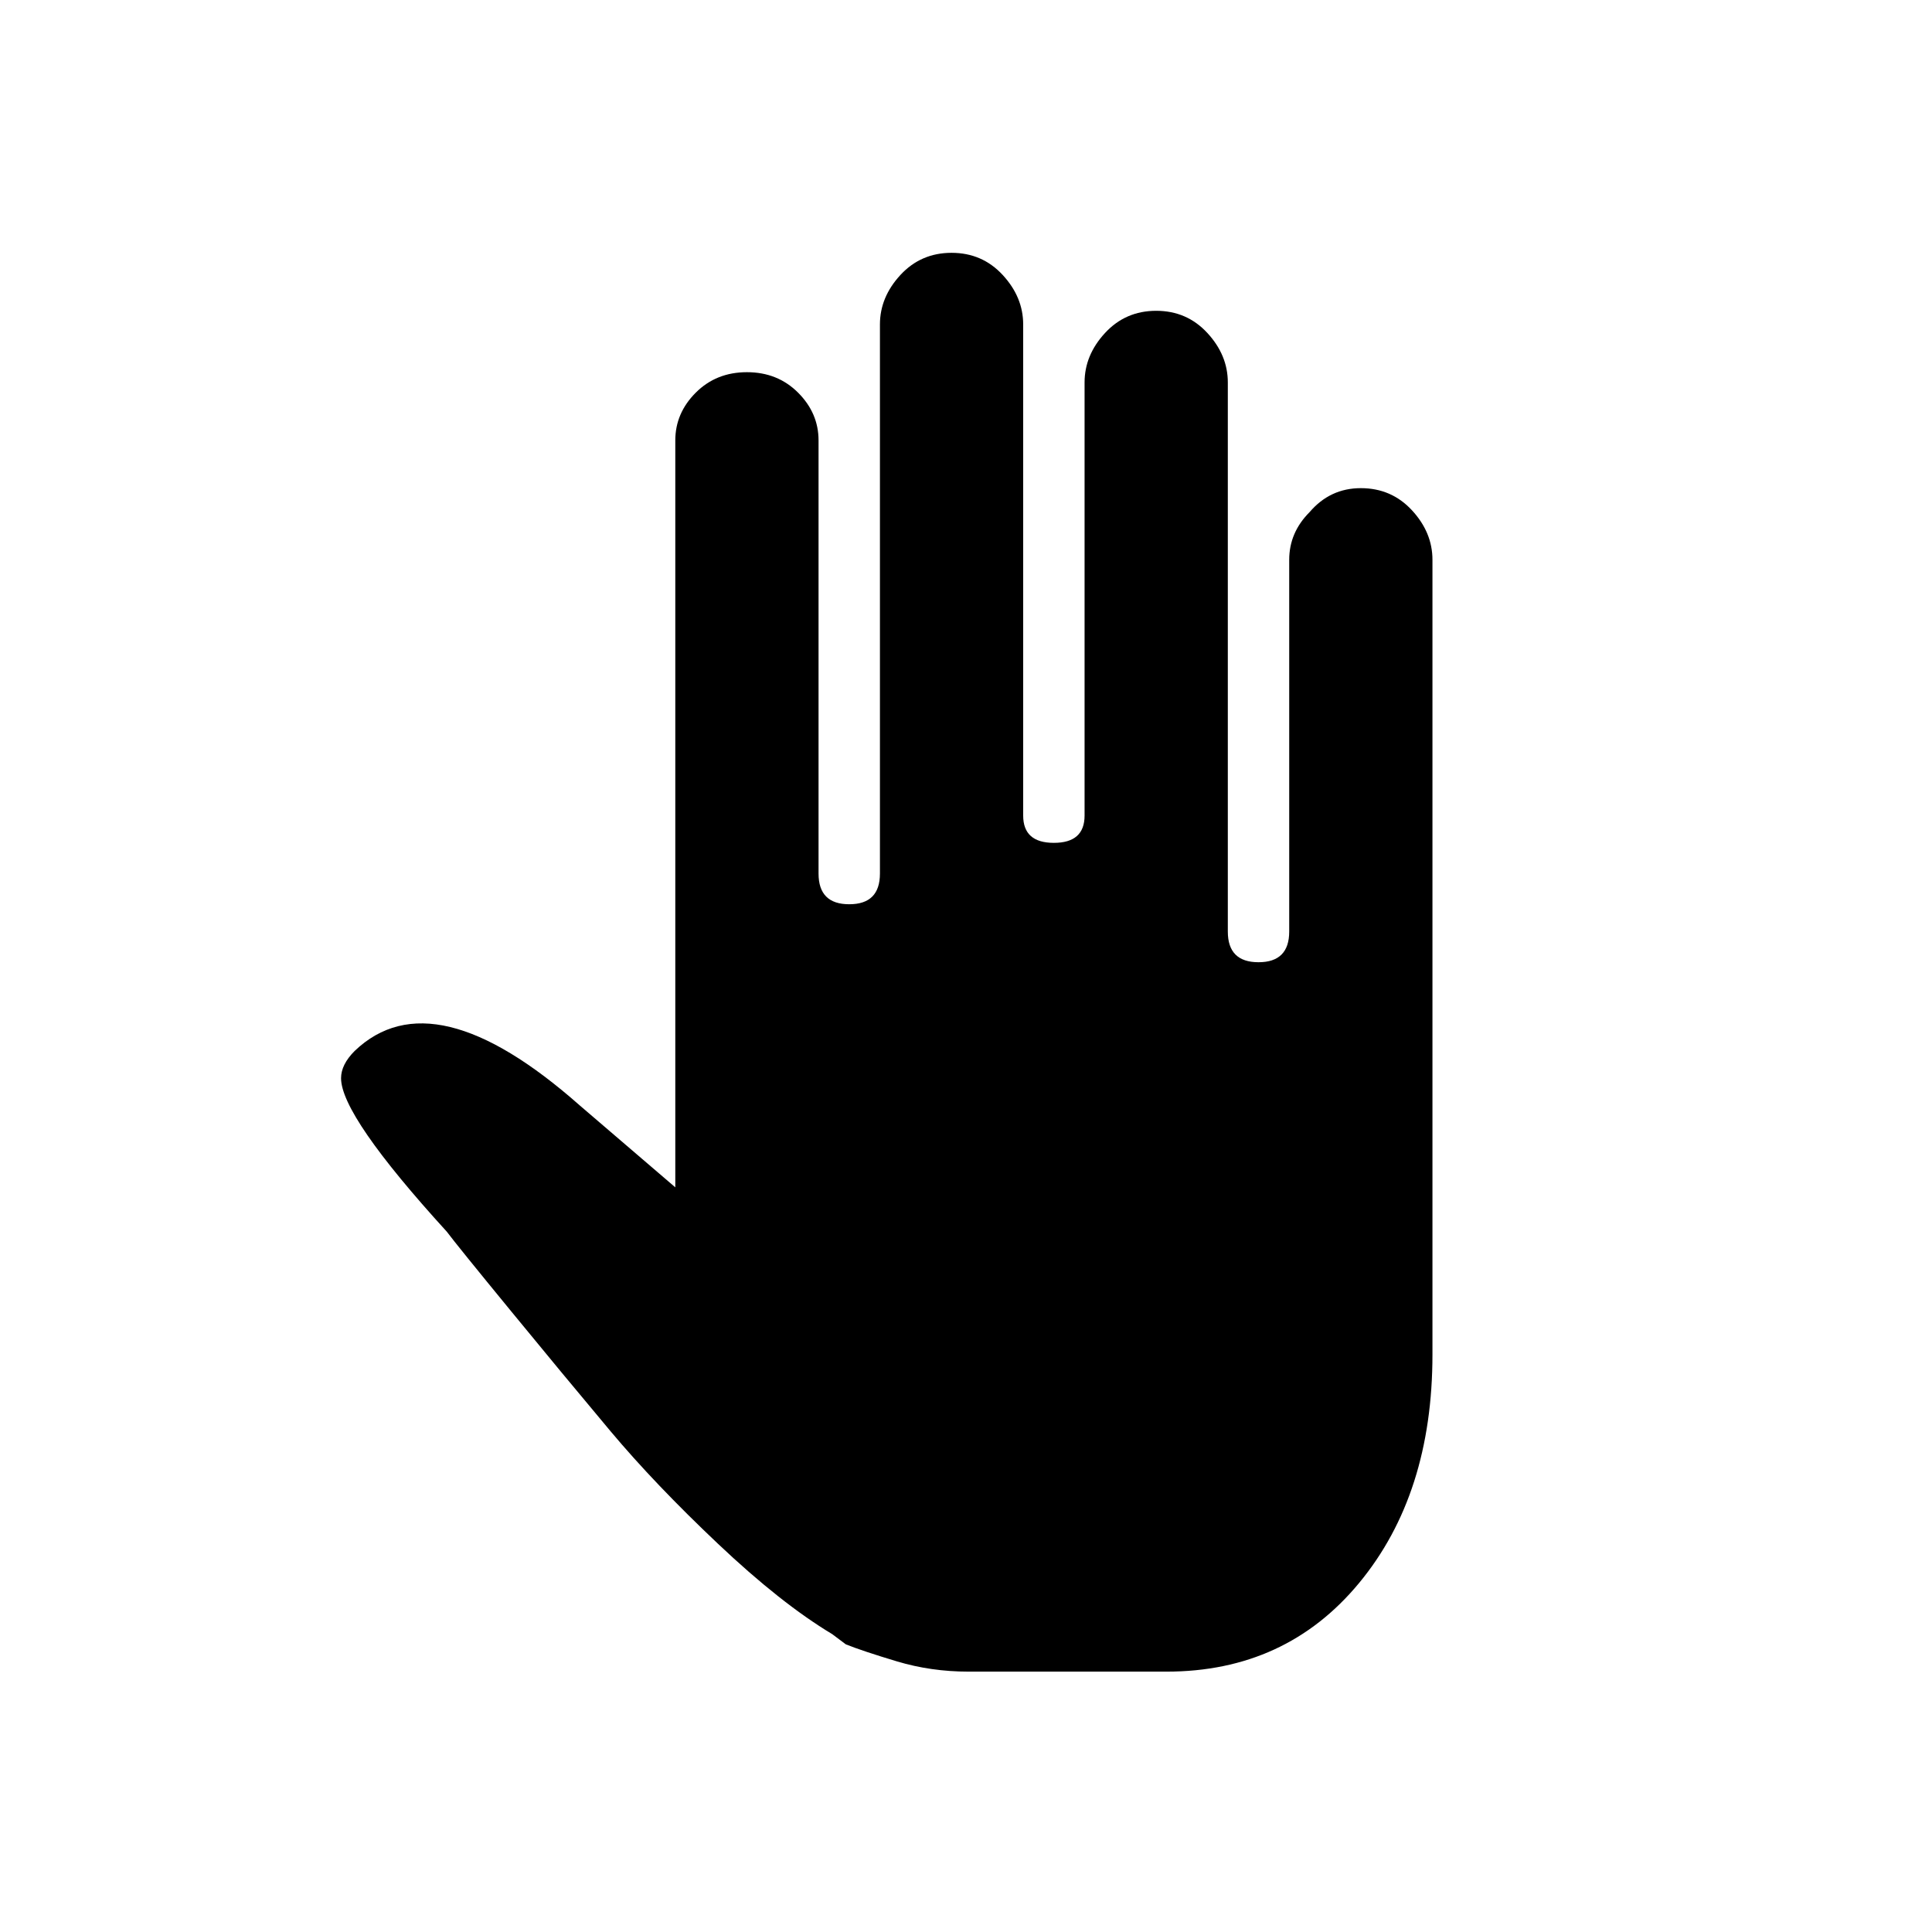
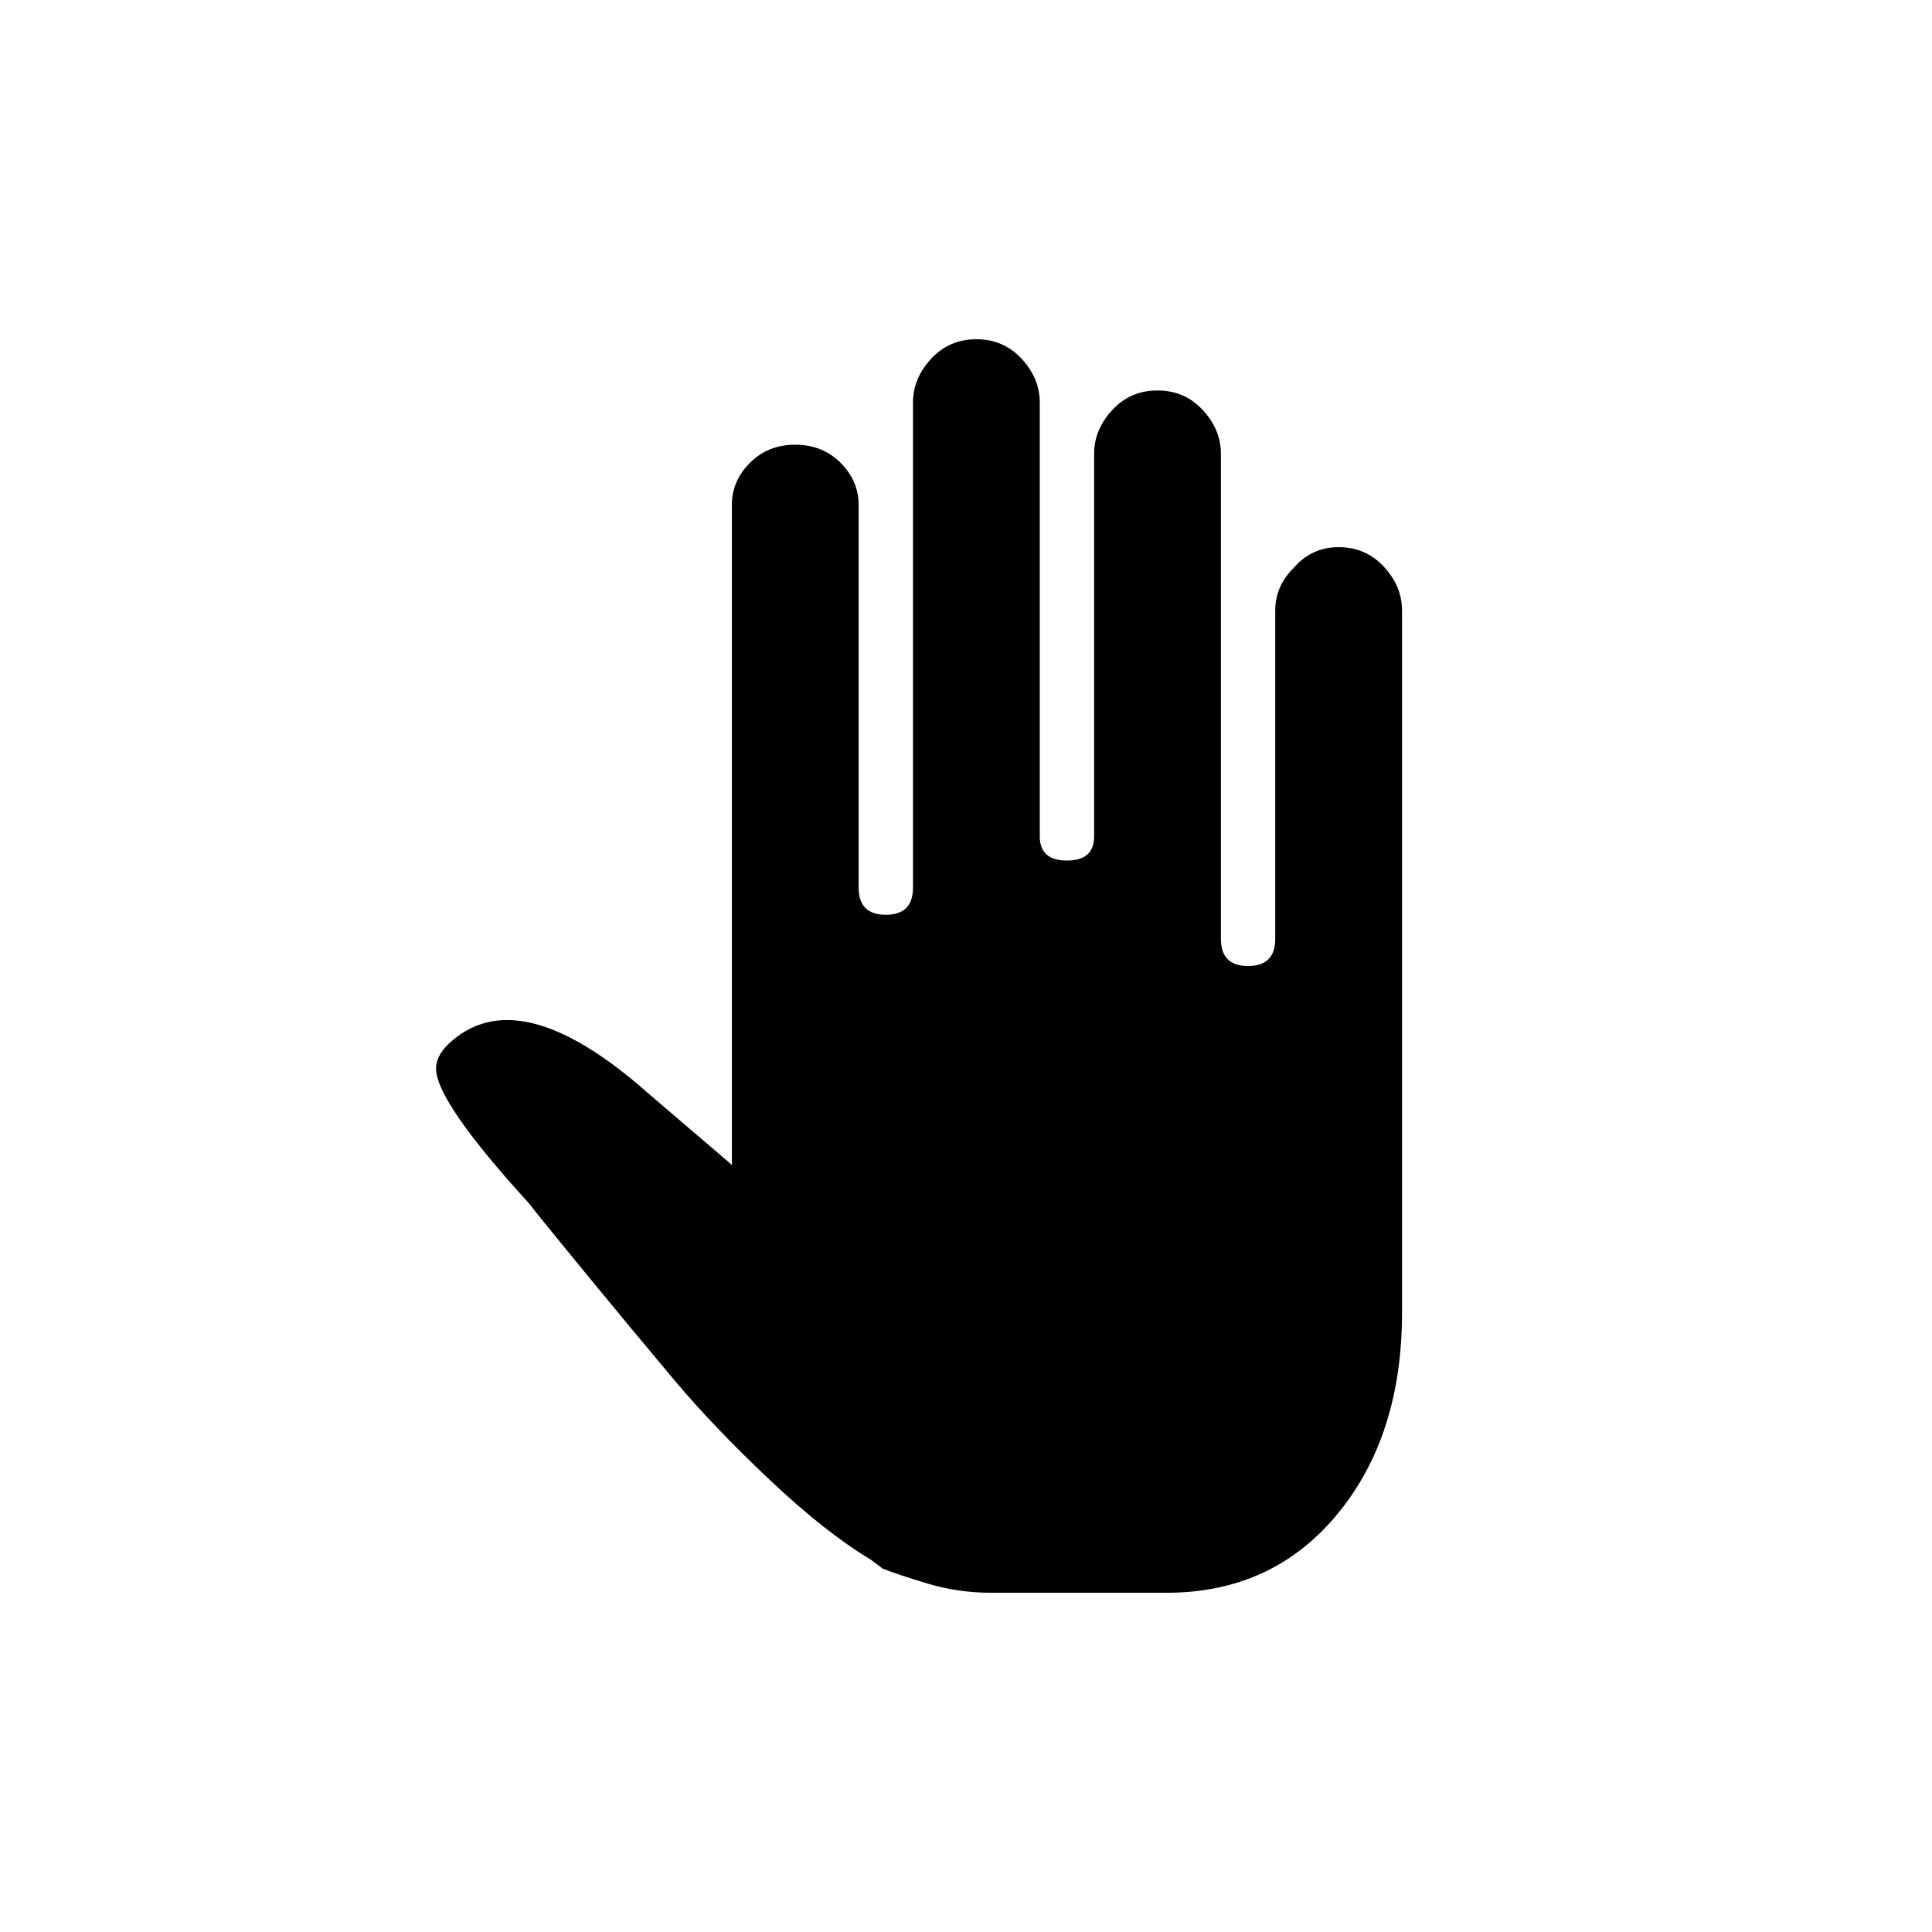
<svg xmlns="http://www.w3.org/2000/svg" width="512" height="512" viewBox="0 0 512 512">
-   <path fill-rule="evenodd" d="M347.077 135.692c3.615-4.218 8.134-6.327 13.558-6.327 5.423 0 9.942 1.959 13.557 5.875 3.616 3.917 5.423 8.286 5.423 13.106v210.596c0 24.706-6.477 44.891-19.432 60.558-12.956 15.667-29.978 23.5-51.068 23.5h-52.423c-6.628 0-12.955-.904-18.98-2.712-6.026-1.807-10.545-3.314-13.558-4.519l-3.616-2.711c-9.038-5.423-19.13-13.407-30.278-23.952-11.148-10.545-20.638-20.487-28.472-29.827a3846.085 3846.085 0 0 1-26.211-31.635c-9.641-11.75-15.366-18.83-17.173-21.24-18.68-20.487-28.02-34.045-28.02-40.673 0-2.41 1.206-4.82 3.616-7.231 13.859-13.256 33.743-8.436 59.654 14.462l25.307 21.692V116.71c0-4.82 1.808-9.038 5.424-12.653 3.615-3.616 8.134-5.423 13.557-5.423s9.943 1.807 13.558 5.423c3.615 3.615 5.423 7.833 5.423 12.653V231.5c0 5.423 2.712 8.135 8.135 8.135s8.134-2.712 8.134-8.135V85.98c0-4.82 1.808-9.188 5.423-13.105C242.231 68.958 246.75 67 252.173 67s9.942 1.958 13.558 5.875c3.615 3.917 5.423 8.285 5.423 13.106v130.154c0 4.82 2.711 7.23 8.134 7.23s8.135-2.41 8.135-7.23V101.346c0-4.82 1.808-9.189 5.423-13.106 3.616-3.916 8.135-5.875 13.558-5.875s9.942 1.959 13.557 5.875c3.616 3.917 5.424 8.286 5.424 13.106v145.52c0 5.422 2.711 8.134 8.134 8.134s8.135-2.712 8.135-8.135v-98.519c0-4.82 1.807-9.038 5.423-12.654z" />
+   <path fill-rule="evenodd" d="M246.751 95.092c-3.2 3.46-4.8 7.32-4.8 11.58v128.566c0 4.79-2.4 7.187-7.2 7.187-4.8 0-7.2-2.396-7.2-7.187V133.822c0-4.259-1.6-7.986-4.8-11.18-3.2-3.194-7.2-4.792-12-4.792s-8.8 1.598-12 4.792c-3.2 3.194-4.8 6.921-4.8 11.18v174.882l-22.4-19.165c-22.934-20.23-40.533-24.49-52.8-12.777-2.134 2.13-3.2 4.26-3.2 6.389 0 5.856 8.266 17.833 24.8 35.935 1.6 2.13 6.667 8.384 15.2 18.766a3408.981 3408.981 0 0 0 23.2 27.949c6.933 8.25 15.333 17.035 25.2 26.352 9.866 9.316 18.8 16.37 26.8 21.16l3.2 2.398c2.667 1.064 6.667 2.395 12 3.991 5.334 1.598 10.933 2.396 16.8 2.396h46.4c18.666 0 33.733-6.92 45.2-20.762 11.467-13.842 17.2-31.676 17.2-53.503V161.77c0-4.258-1.6-8.118-4.8-11.58-3.2-3.459-7.2-5.19-12-5.19s-8.8 1.864-12 5.591c-3.2 3.193-4.801 6.92-4.801 11.179v87.042c0 4.792-2.399 7.188-7.2 7.188-4.8 0-7.199-2.396-7.199-7.188V120.246c0-4.258-1.6-8.118-4.8-11.579-3.2-3.46-7.201-5.19-12-5.19-4.8 0-8.8 1.73-12 5.19-3.2 3.46-4.8 7.321-4.8 11.58v101.416c0 4.258-2.4 6.388-7.2 6.388-4.8 0-7.2-2.13-7.2-6.388V106.67c0-4.259-1.6-8.118-4.8-11.579-3.2-3.46-7.2-5.19-12-5.19s-8.8 1.73-12 5.19z" />
</svg>
